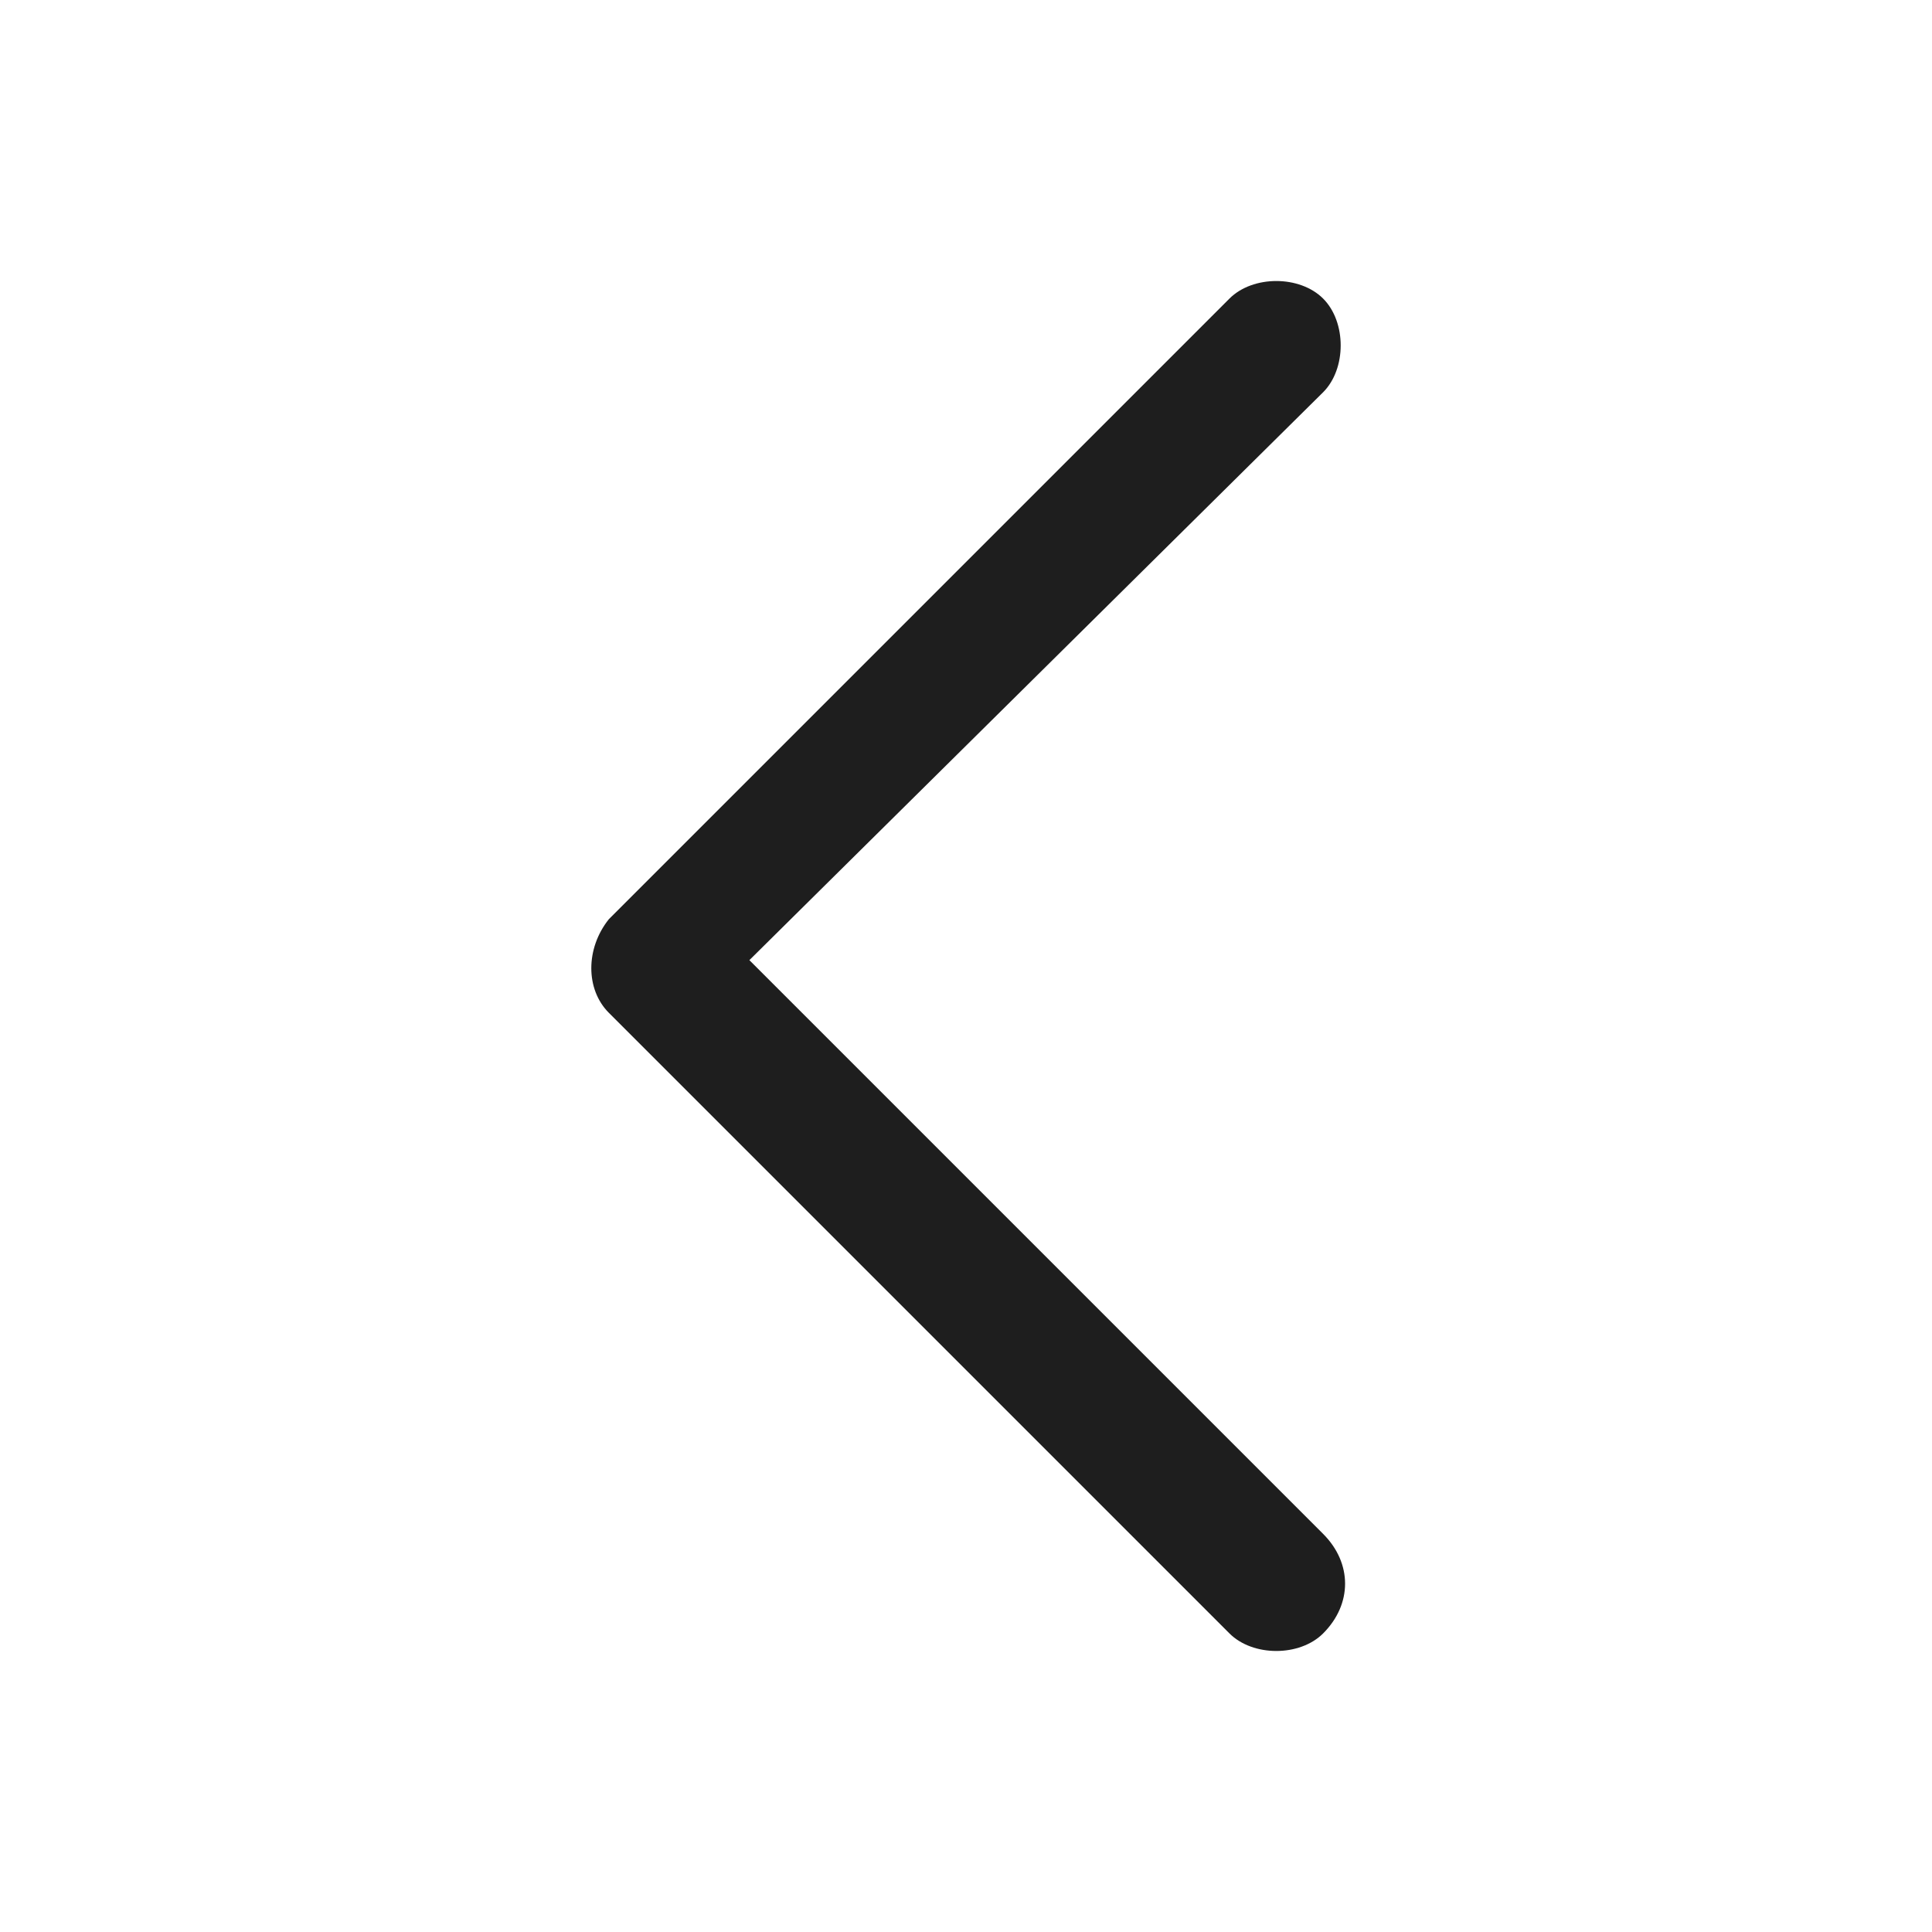
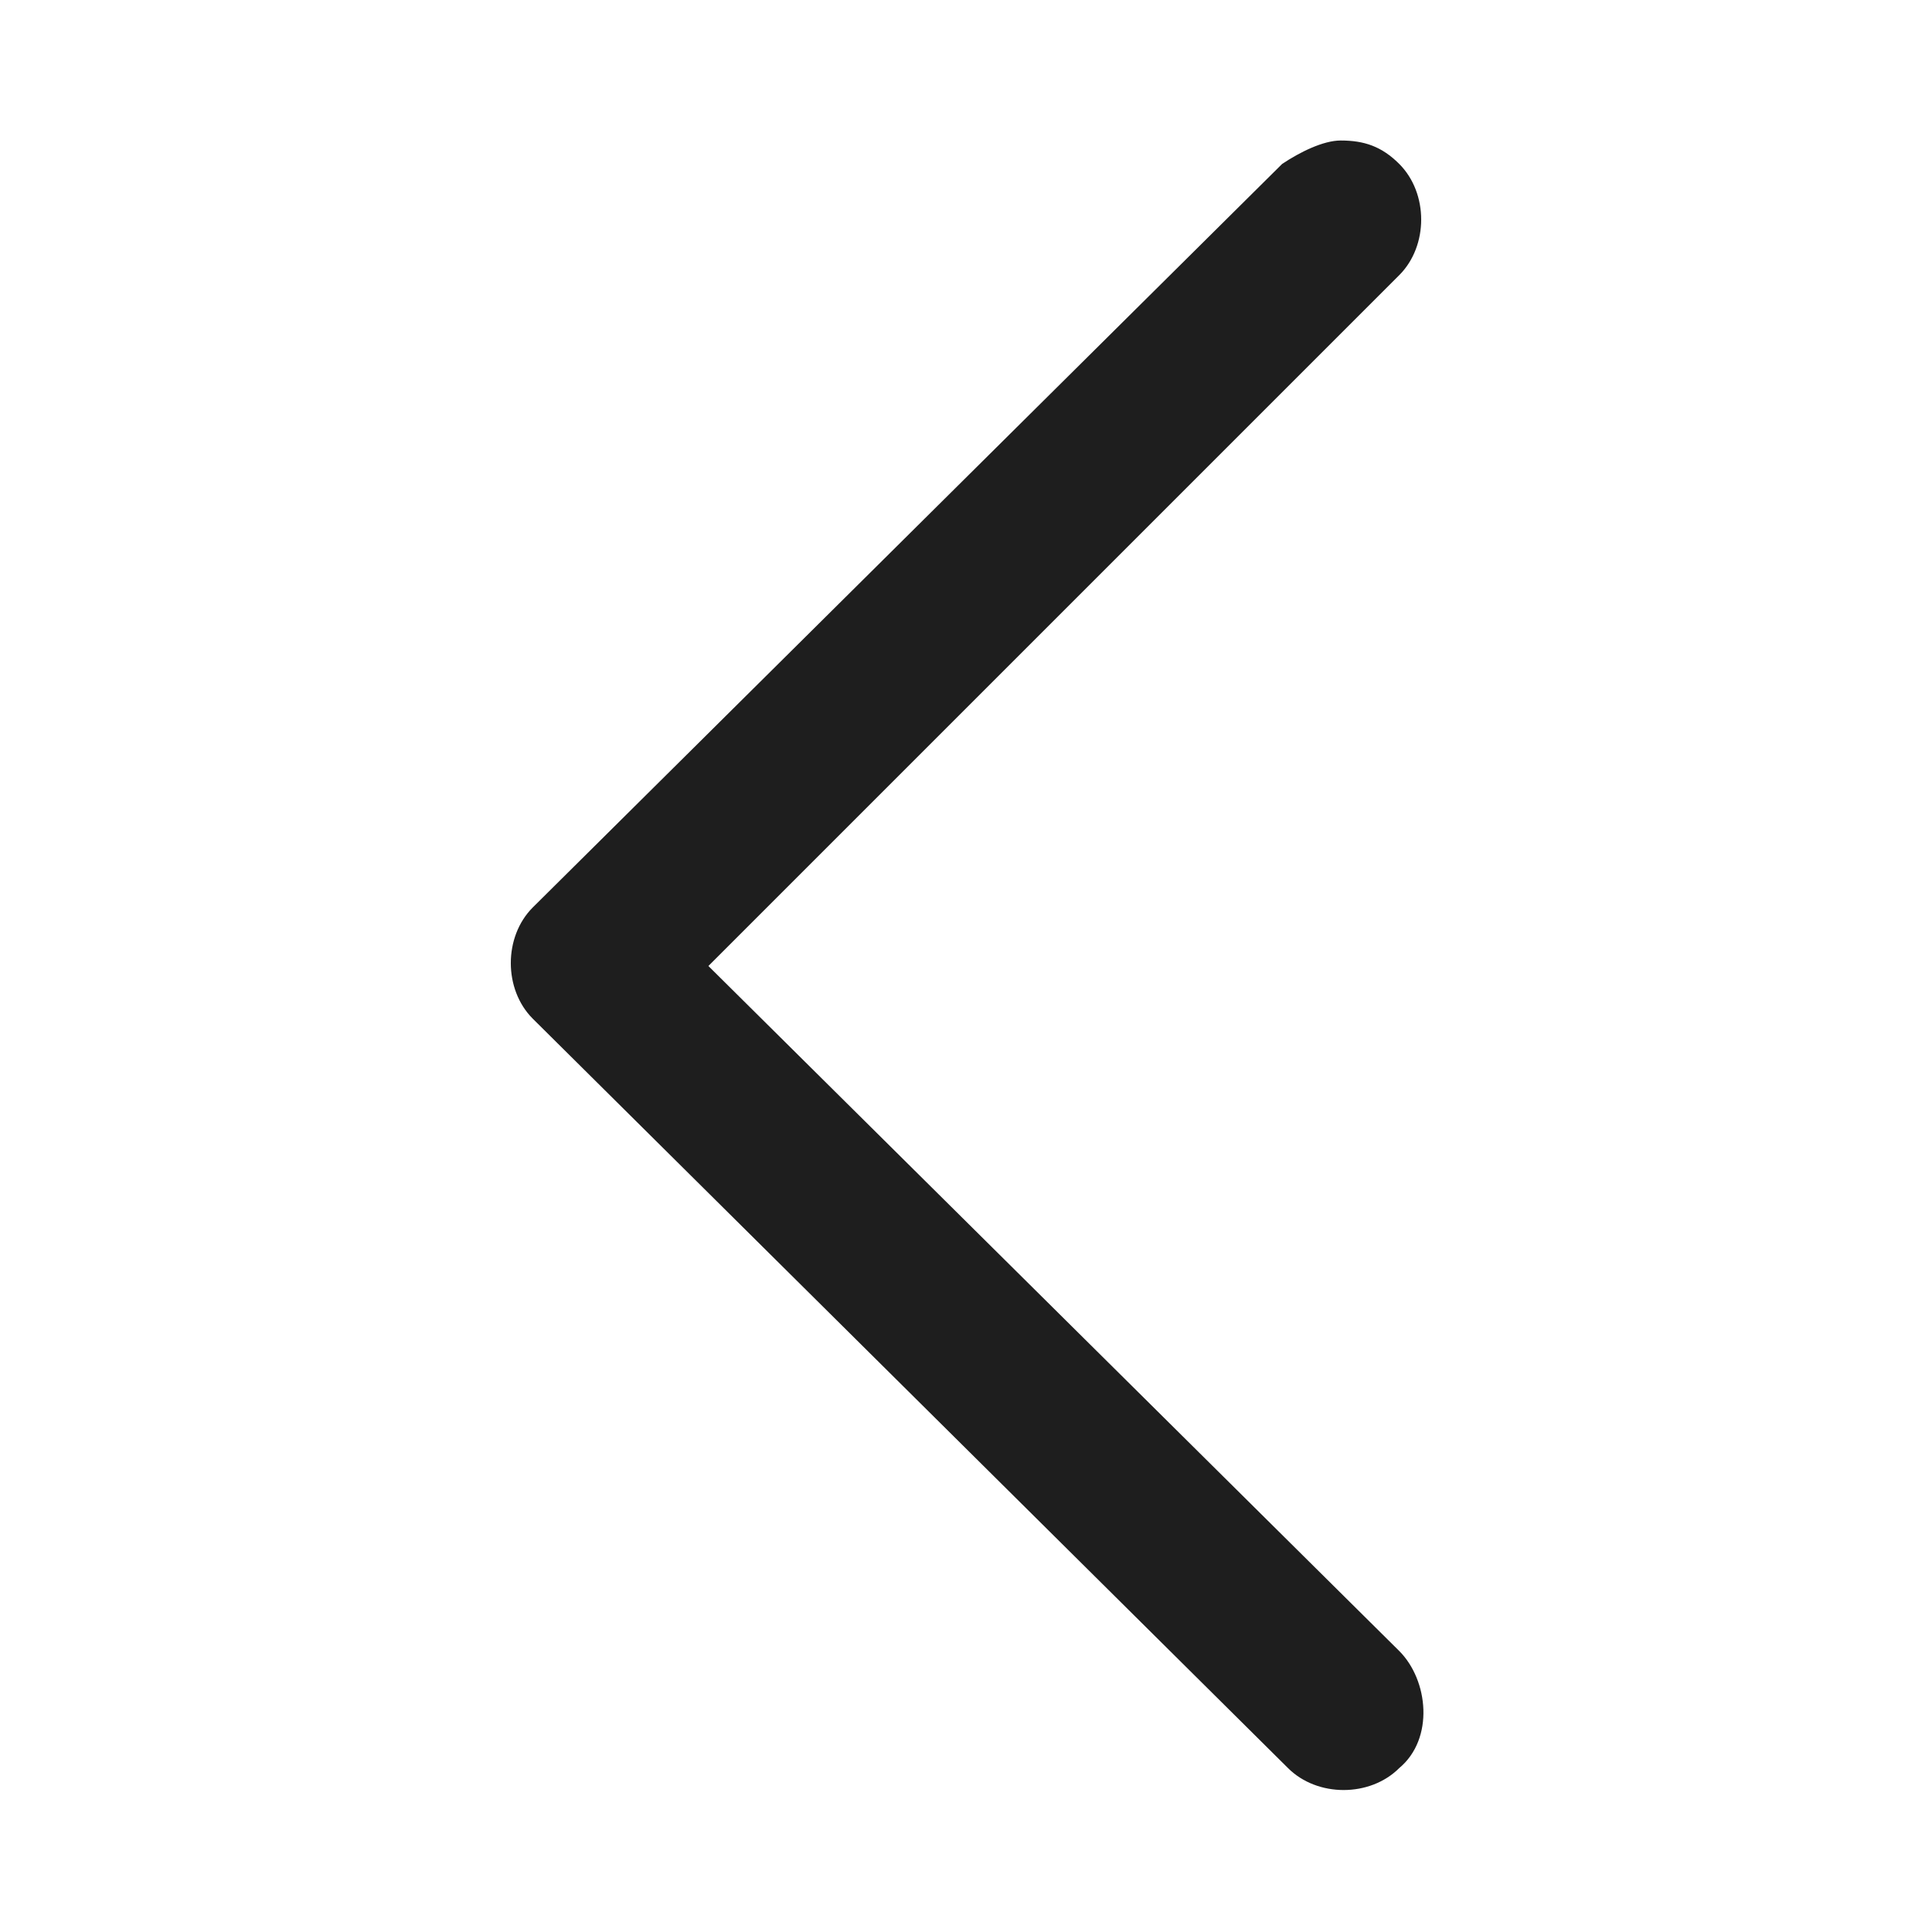
<svg xmlns="http://www.w3.org/2000/svg" version="1.1" id="Layer_1" x="0px" y="0px" viewBox="0 0 33 33" style="enable-background:new 0 0 33 33;" xml:space="preserve">
  <style type="text/css">
	.st0{fill:#1E1E1E;}
</style>
  <g>
-     <path class="st0" d="M21.8,4.8c0.3,0,0.6,0.1,0.8,0.3c0.4,0.4,0.4,1.2,0,1.6l-9.8,9.7l9.8,9.8c0.5,0.5,0.5,1.2,0,1.7   c-0.4,0.4-1.2,0.4-1.6,0L10.4,17.3c-0.4-0.4-0.4-1.1,0-1.6L21,5.1C21.2,4.9,21.5,4.8,21.8,4.8z" />
+     <path class="st0" d="M22.9,2.4c0.4,0,0.7,0.1,1,0.4c0.5,0.5,0.5,1.4,0,1.9L12.1,16.5l11.8,11.7c0.5,0.5,0.6,1.5,0,2   c-0.5,0.5-1.4,0.5-1.9,0L9.1,17.4c-0.5-0.5-0.5-1.4,0-1.9L21.9,2.8C22.2,2.6,22.6,2.4,22.9,2.4z" />
  </g>
</svg>
